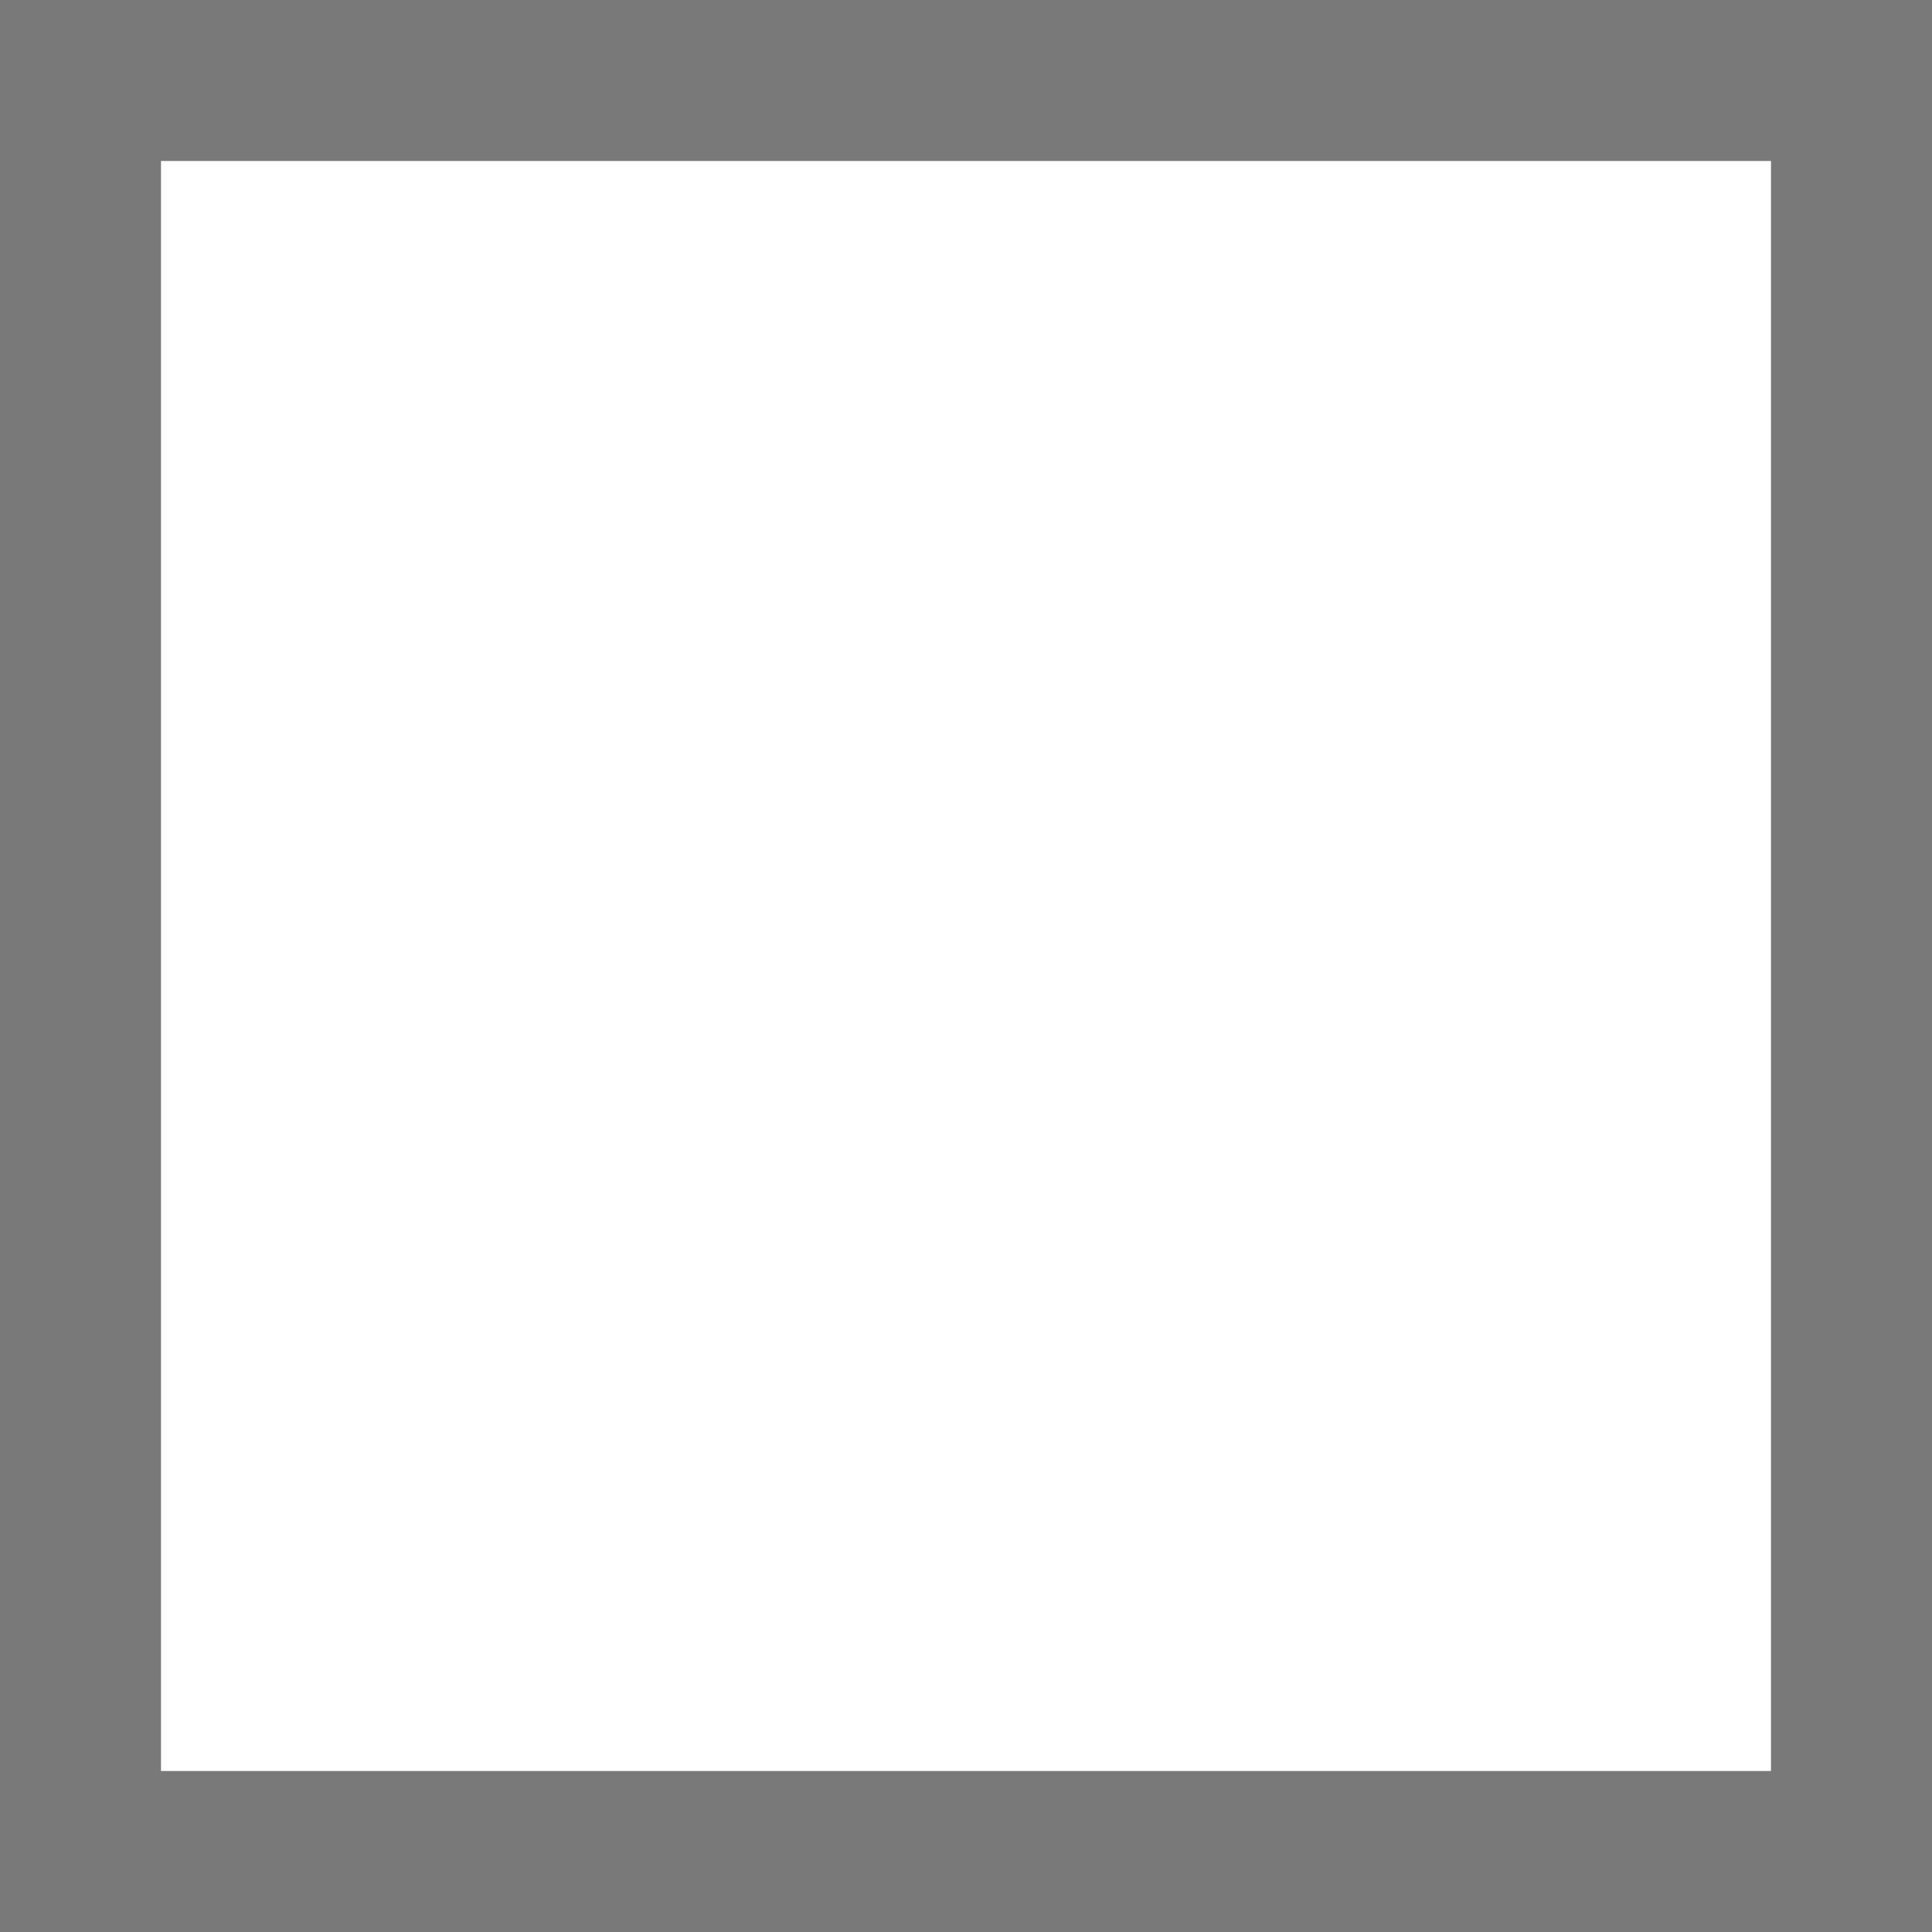
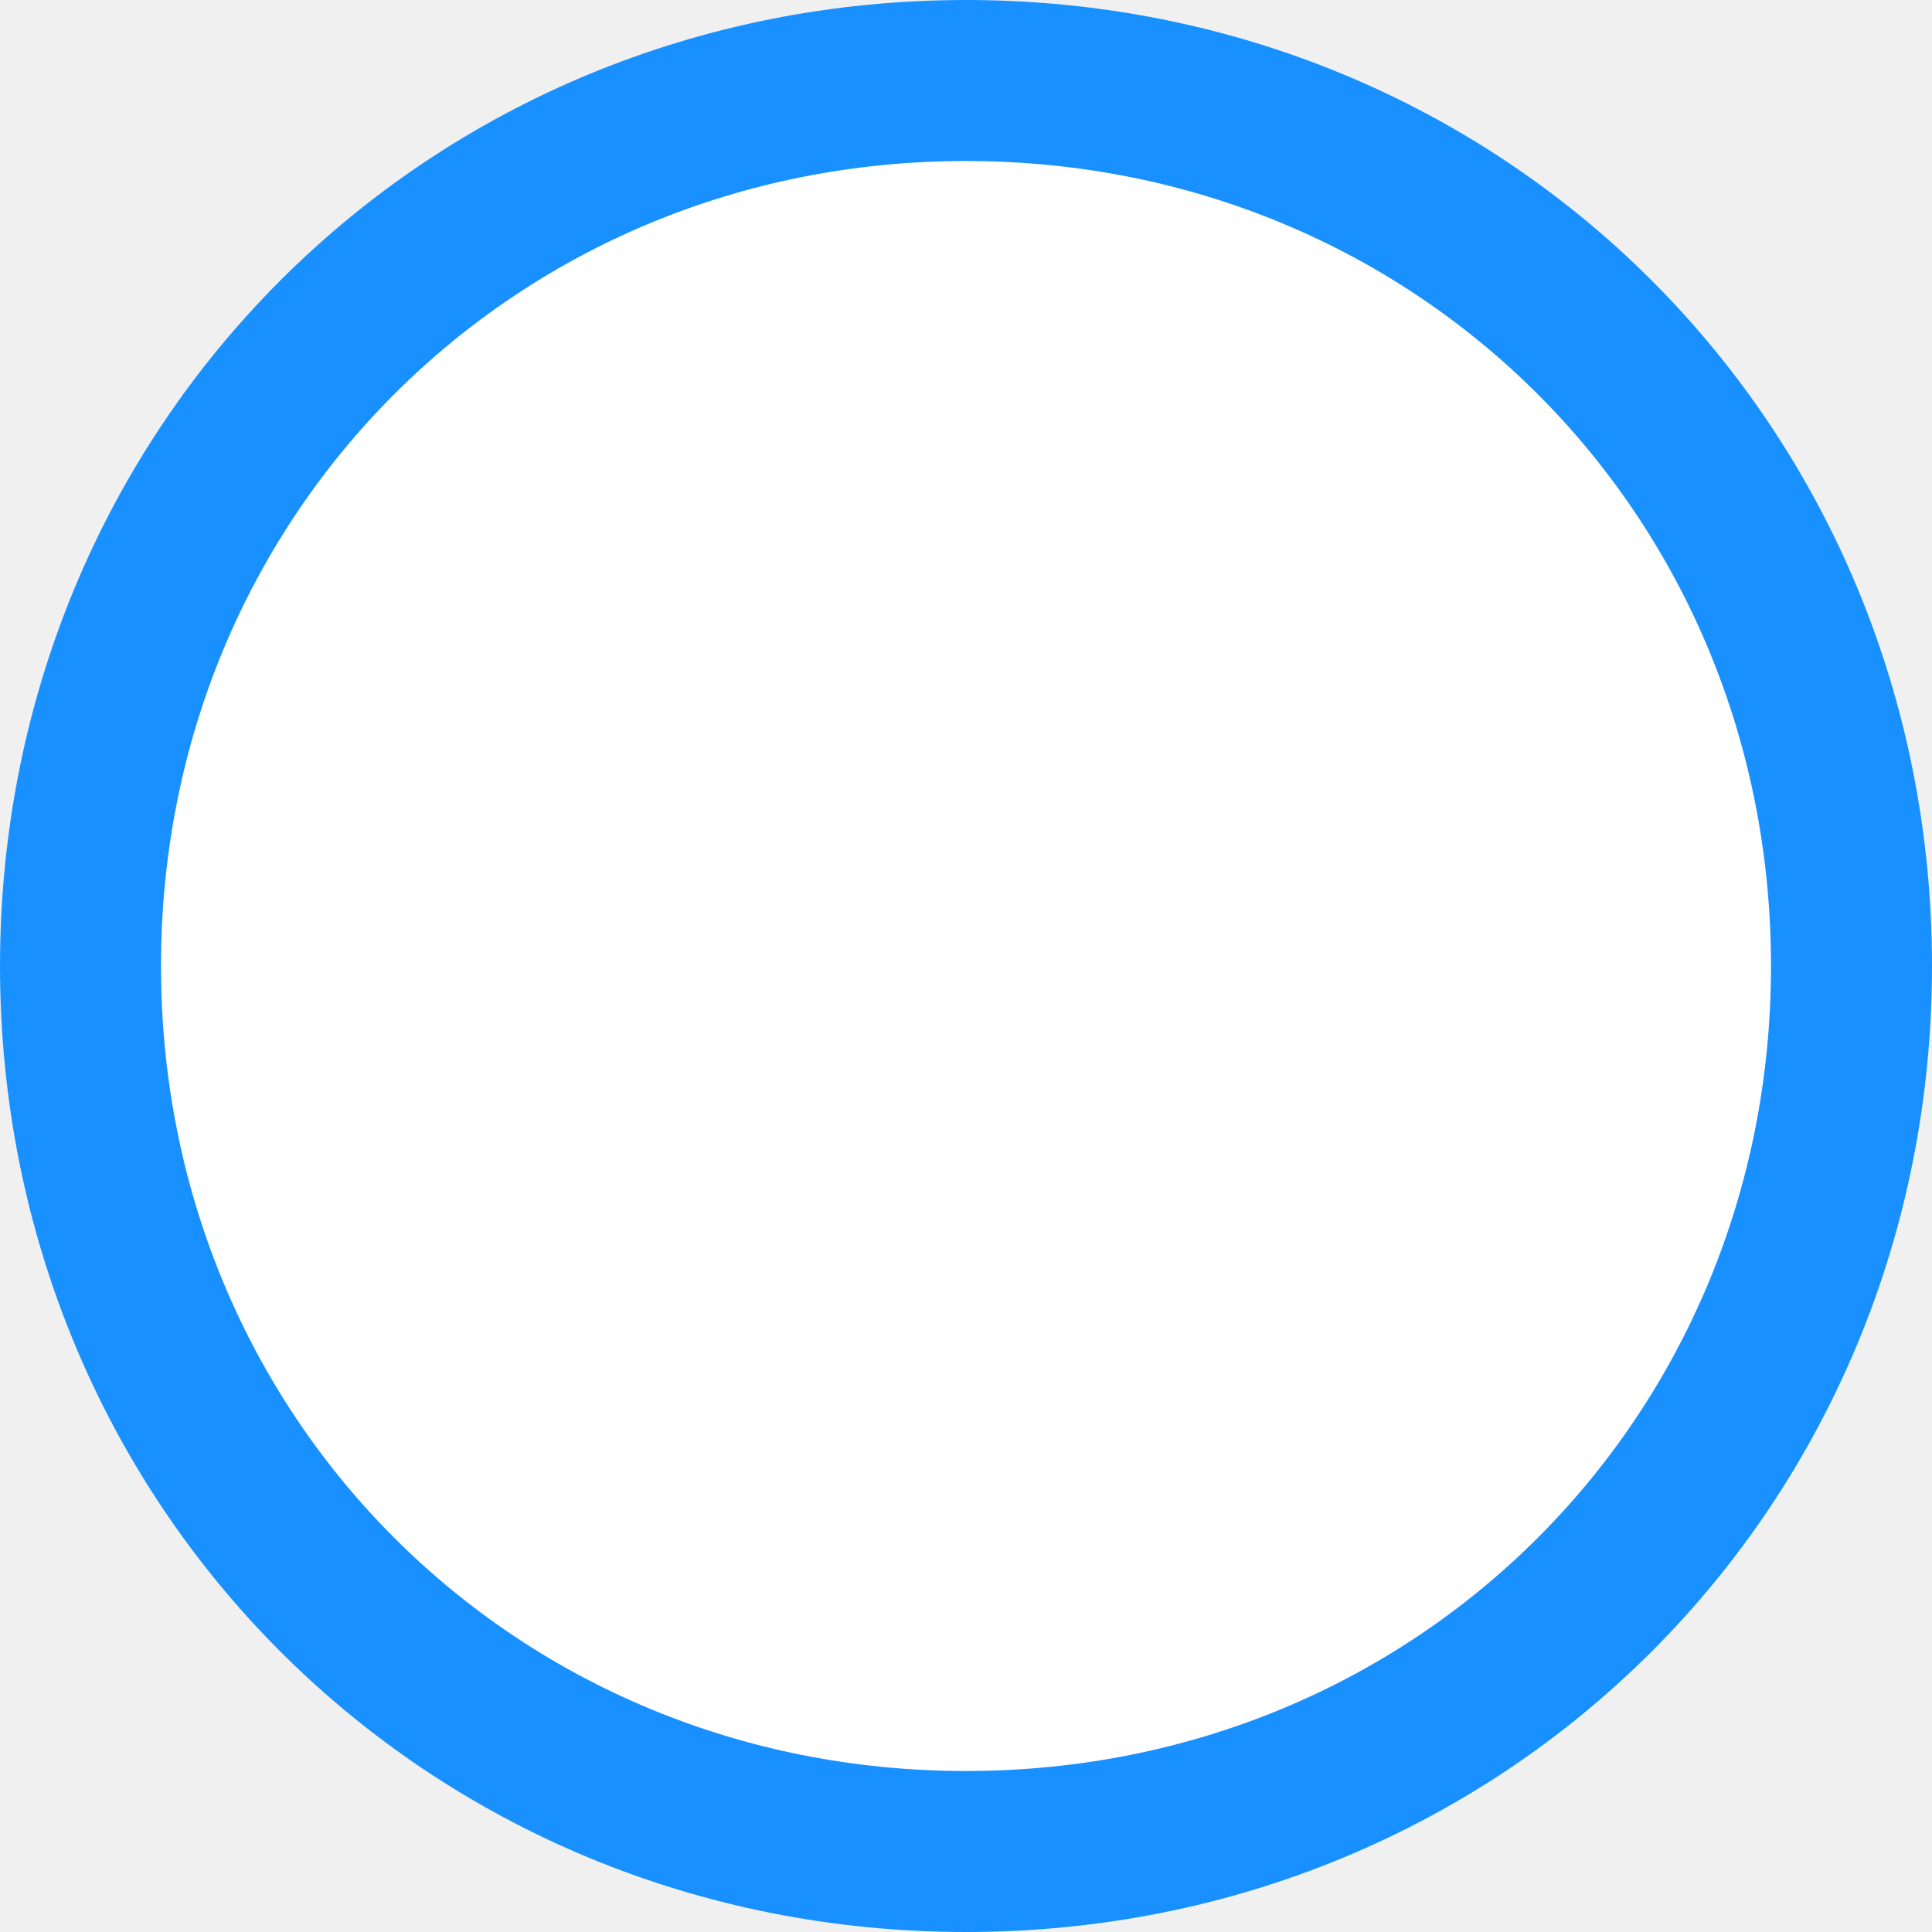
- <svg xmlns="http://www.w3.org/2000/svg" version="1.1" width="12px" height="12px" viewBox="970 1035.5  12 12">
-   <path d="M 970.5 1036  L 981.5 1036  L 981.5 1047  L 970.5 1047  L 970.5 1036  Z " fill-rule="nonzero" fill="#ffffff" stroke="none" />
-   <path d="M 970.5 1036  L 981.5 1036  L 981.5 1047  L 970.5 1047  L 970.5 1036  Z " stroke-width="1" stroke="#797979" fill="none" />
+ <svg xmlns="http://www.w3.org/2000/svg" version="1.1" width="12px" height="12px" viewBox="958 195  12 12">
+   <path d="M 964 195  C 967.36 195  970 197.64  970 201  C 970 204.36  967.36 207  964 207  C 960.64 207  958 204.36  958 201  C 958 197.64  960.64 195  964 195  Z " fill-rule="nonzero" fill="#ffffff" stroke="none" />
+   <path d="M 964 195.5  C 967.08 195.5  969.5 197.92  969.5 201  C 969.5 204.08  967.08 206.5  964 206.5  C 960.92 206.5  958.5 204.08  958.5 201  C 958.5 197.92  960.92 195.5  964 195.5  Z " stroke-width="1" stroke="#1890ff" fill="none" />
</svg>
